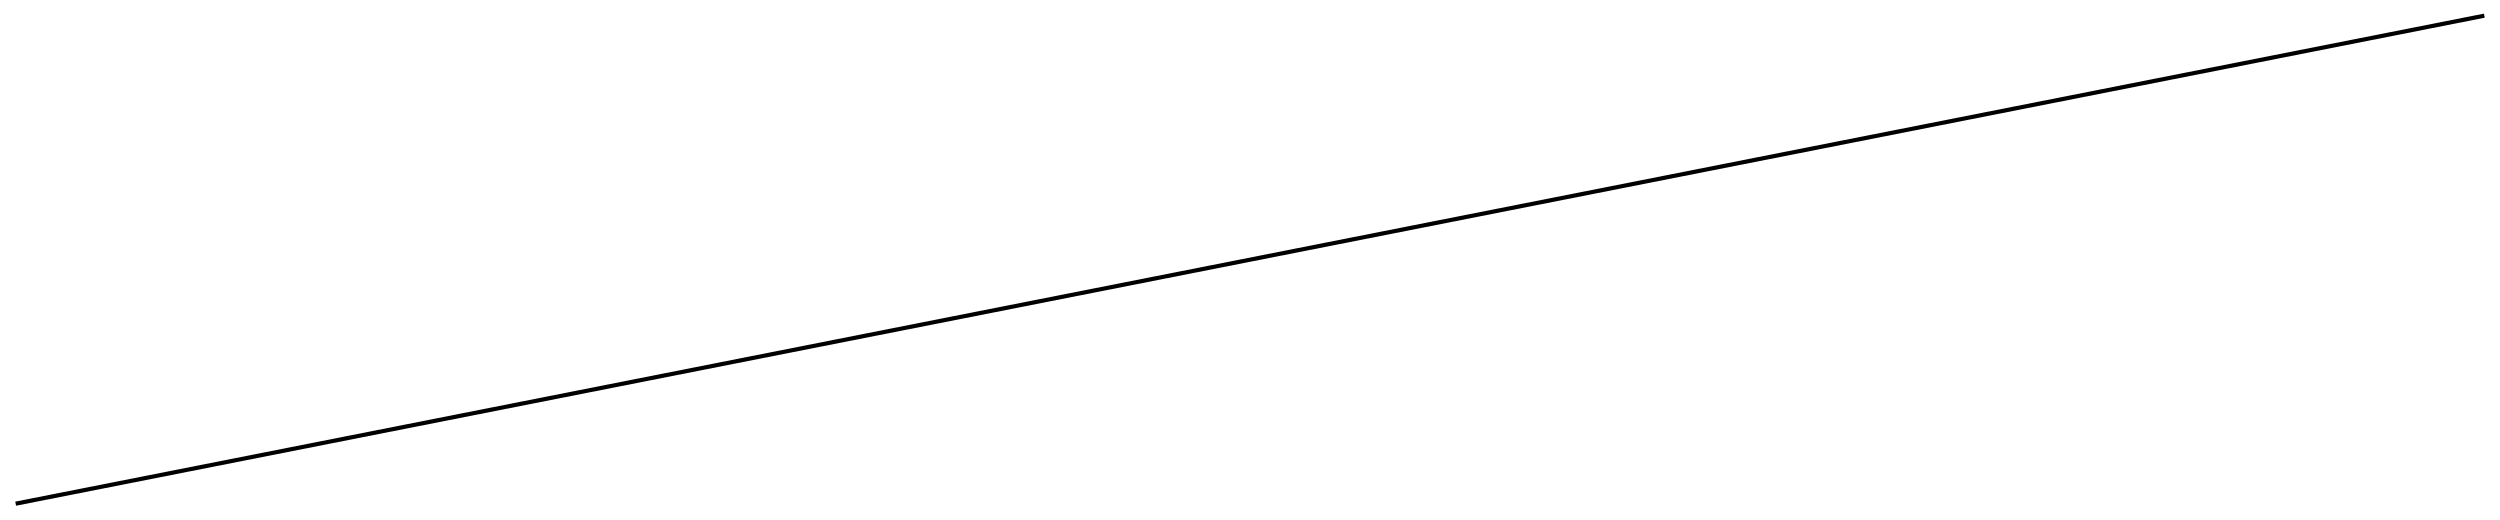
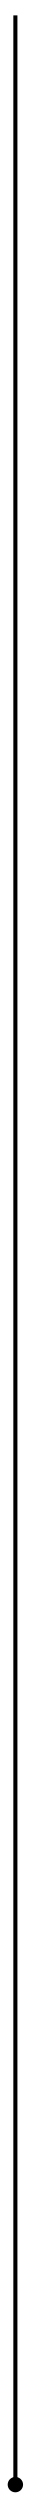
- <svg xmlns="http://www.w3.org/2000/svg" version="1.1" id="P-topline" width="159.514mm" height="33.137mm" viewBox="37.713 1797.533 159.514 33.137">
+ <svg xmlns="http://www.w3.org/2000/svg" version="1.1" id="P-topline" width="2mm" height="162.562mm" viewBox="116.47 1732.821 2 162.562">
  <style type="text/css" id="style-P-topline">
  .outline {
    stroke: #000000;
    stroke-width: 0.5;
    fill:none;
  }
  </style>
  <g id="P-topline-def">
-     <path style="display:inline;fill:none;stroke:#000000;stroke-width:0.265px;stroke-linecap:butt;stroke-linejoin:miter;stroke-opacity:1" d="M 38.713,1829.67 L 196.227,1798.533" id="P-topline-outline" />
+     <path style="display:inline;fill:none;stroke:#000000;stroke-width:0.265px;stroke-linecap:butt;stroke-linejoin:miter;stroke-opacity:1" d="M 117.47,1733.821 L 117.47,1894.383" id="P-topline-outline" />
+     <circle id="P-topline-origin" cx="117.47" cy="1894.383" r="0.5" style="fill:#000000;stroke:none" />
  </g>
</svg>
